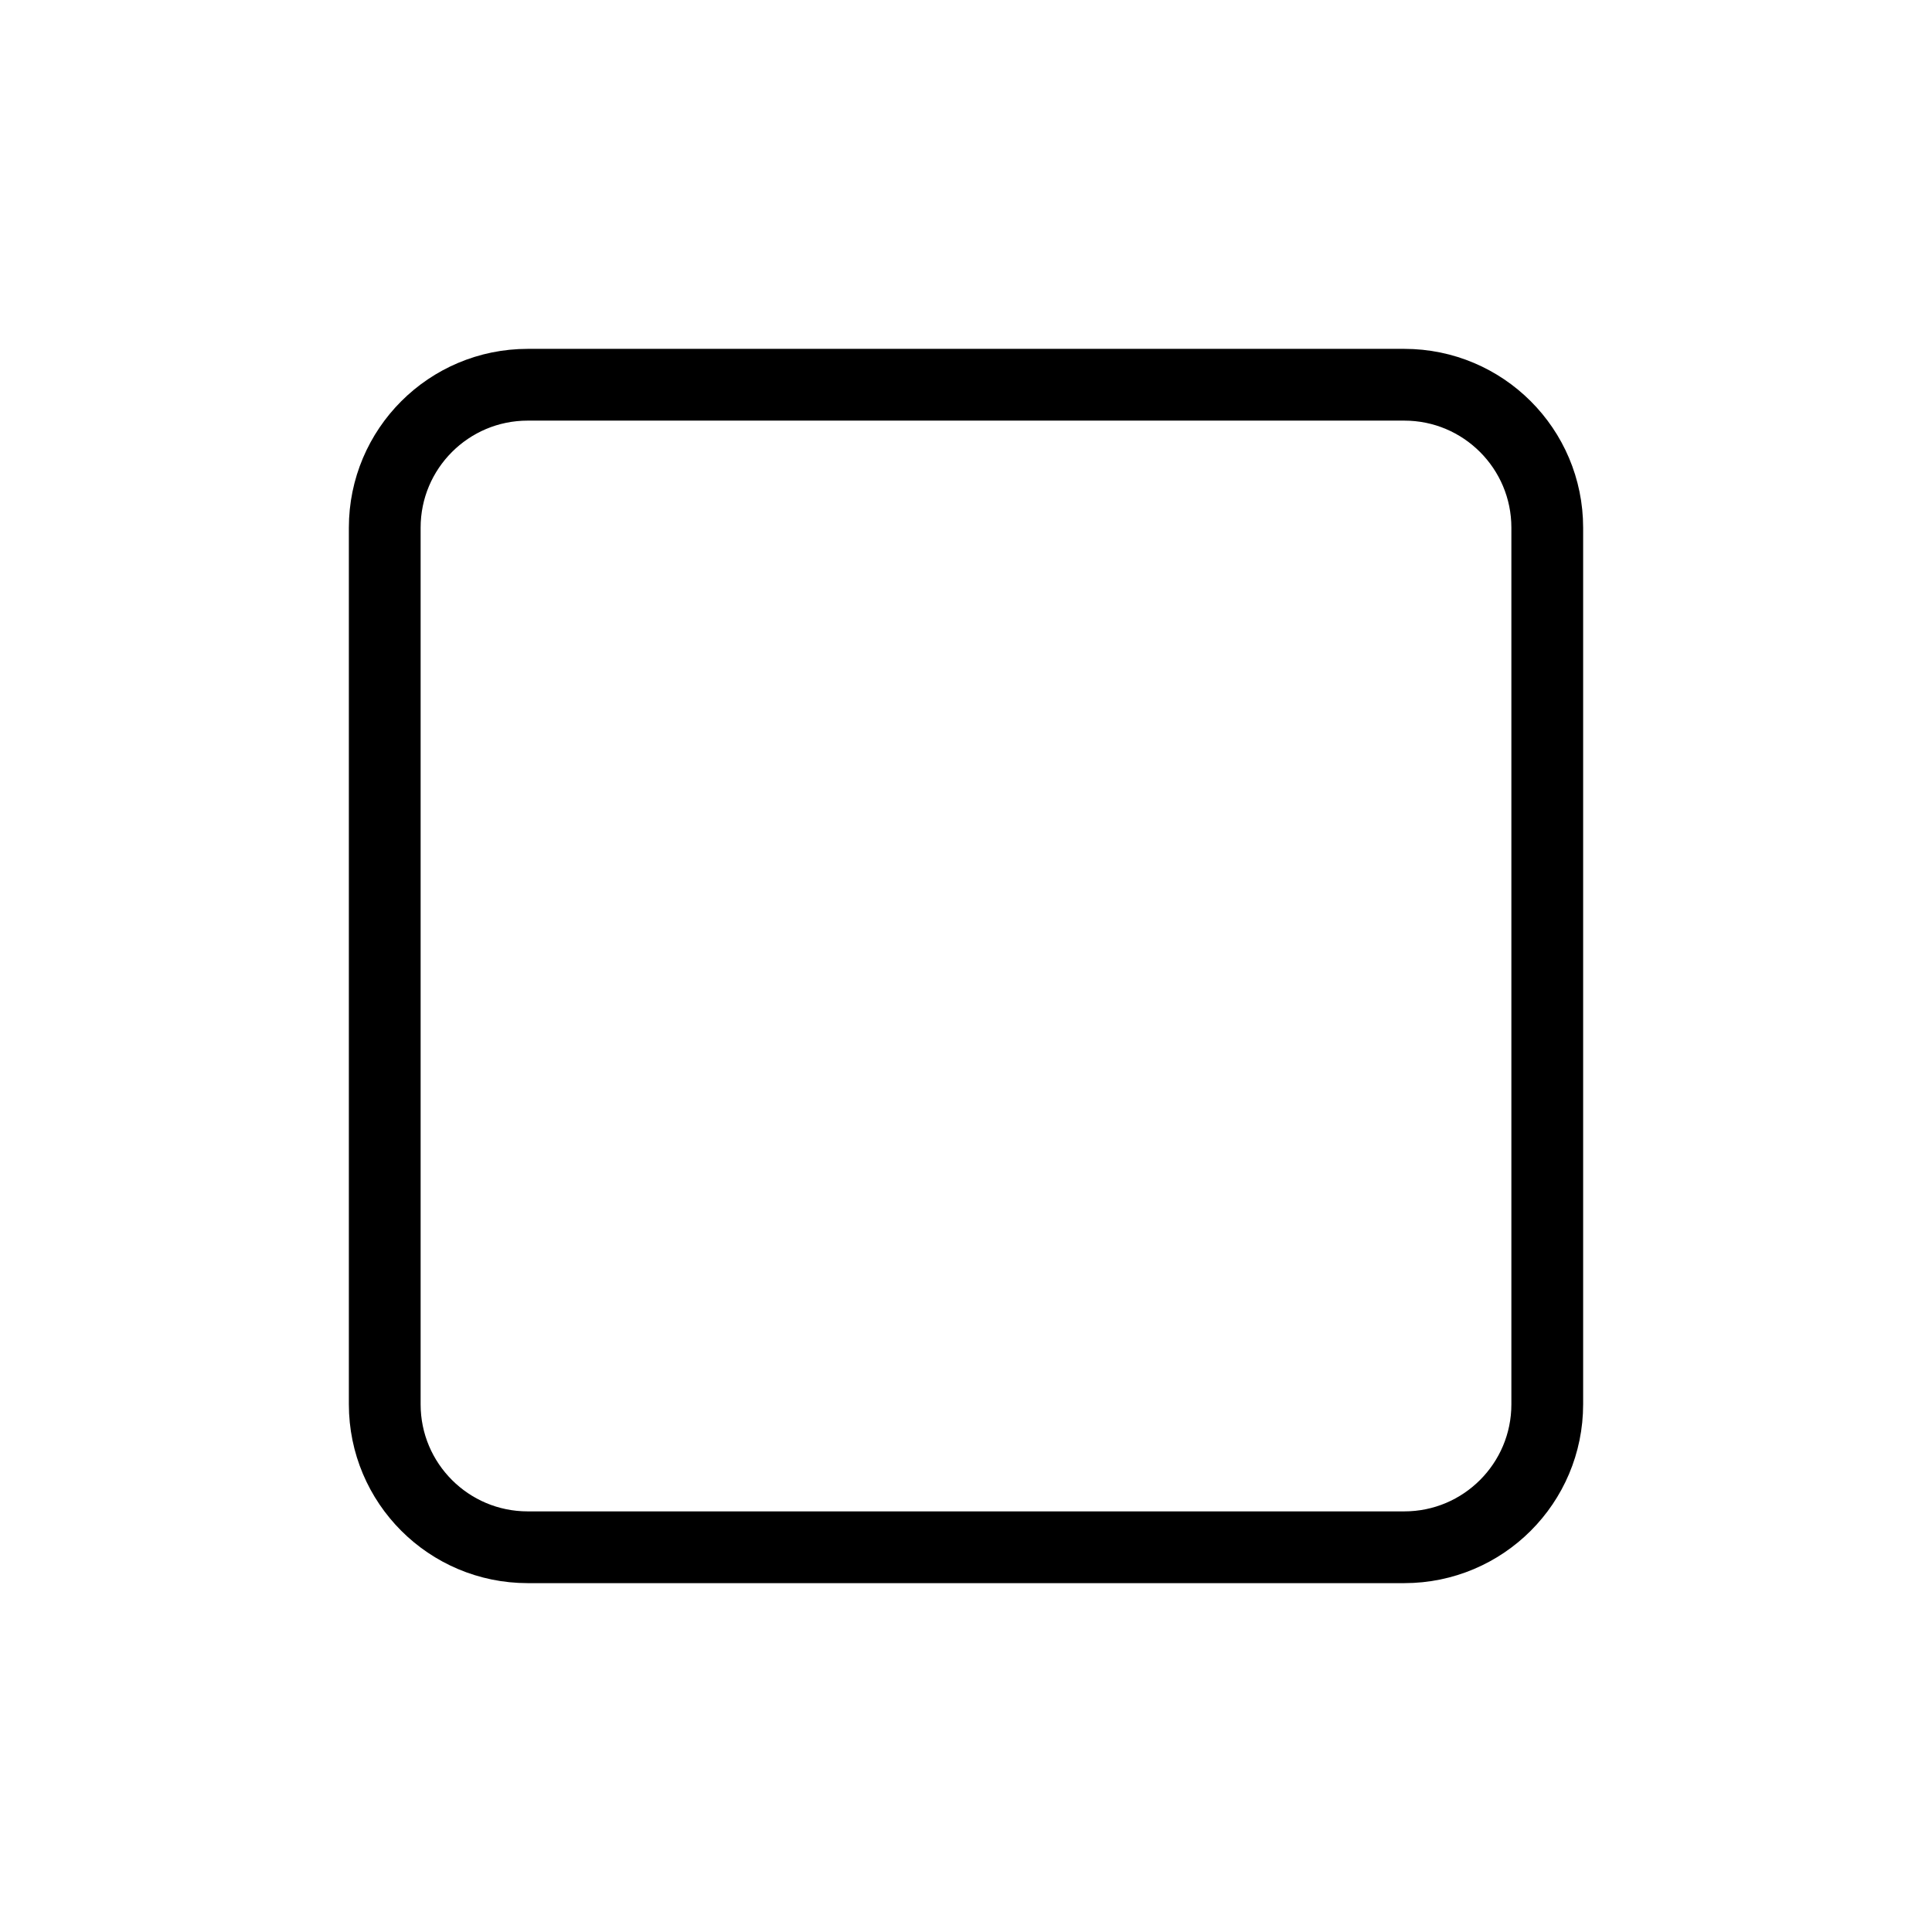
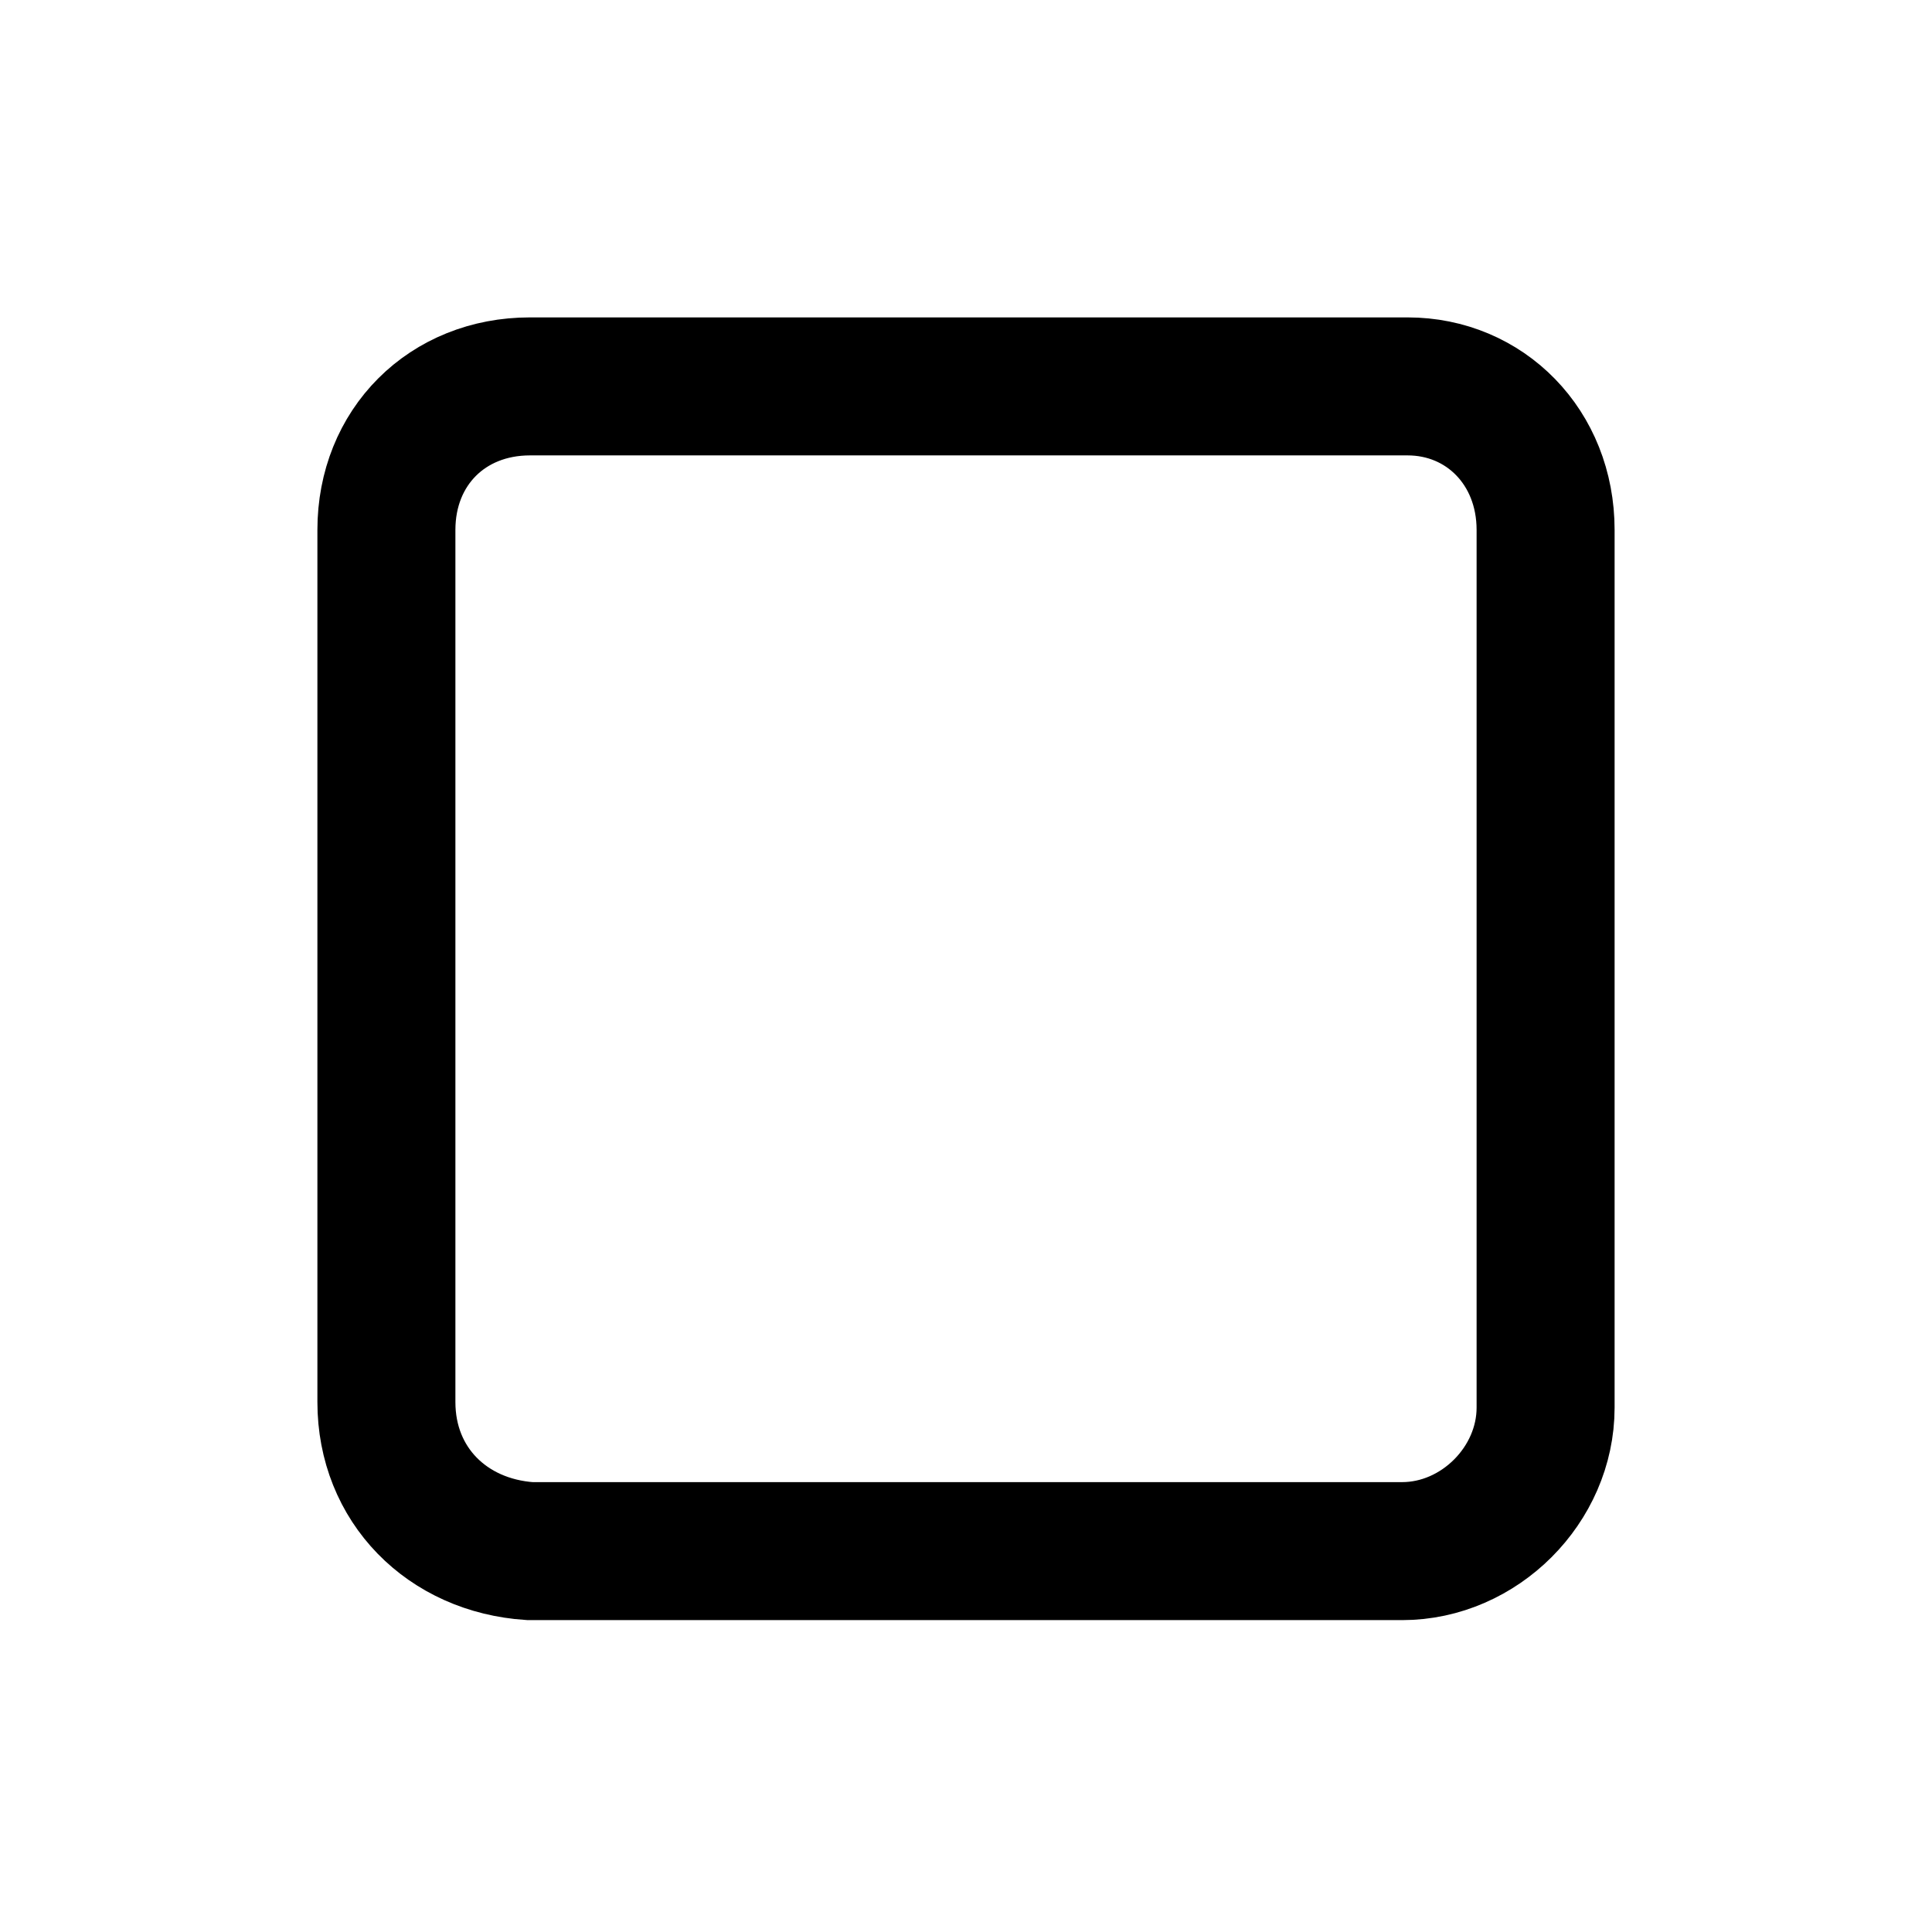
- <svg xmlns="http://www.w3.org/2000/svg" data-name="Слой 1" viewBox="0 0 35 35">
-   <rect x="6.97" y="6.97" width="21.06" height="21.06" rx="2.59" style="fill:none;stroke:#000;stroke-linecap:round;stroke-miterlimit:10;stroke-width:1.3px" />
+ <svg xmlns="http://www.w3.org/2000/svg" xml:space="preserve" style="enable-background:new 0 0 35 35" viewBox="0 0 35 35">
+   <path d="M9.6 7h15.9C26.9 7 28 8.1 28 9.6v15.9c0 1.4-1.2 2.6-2.6 2.6H9.6C8.1 28 7 26.9 7 25.4V9.6C7 8.1 8.1 7 9.6 7z" style="fill:none;stroke:#000;stroke-width:2.5;stroke-linecap:round;stroke-miterlimit:10" />
</svg>
